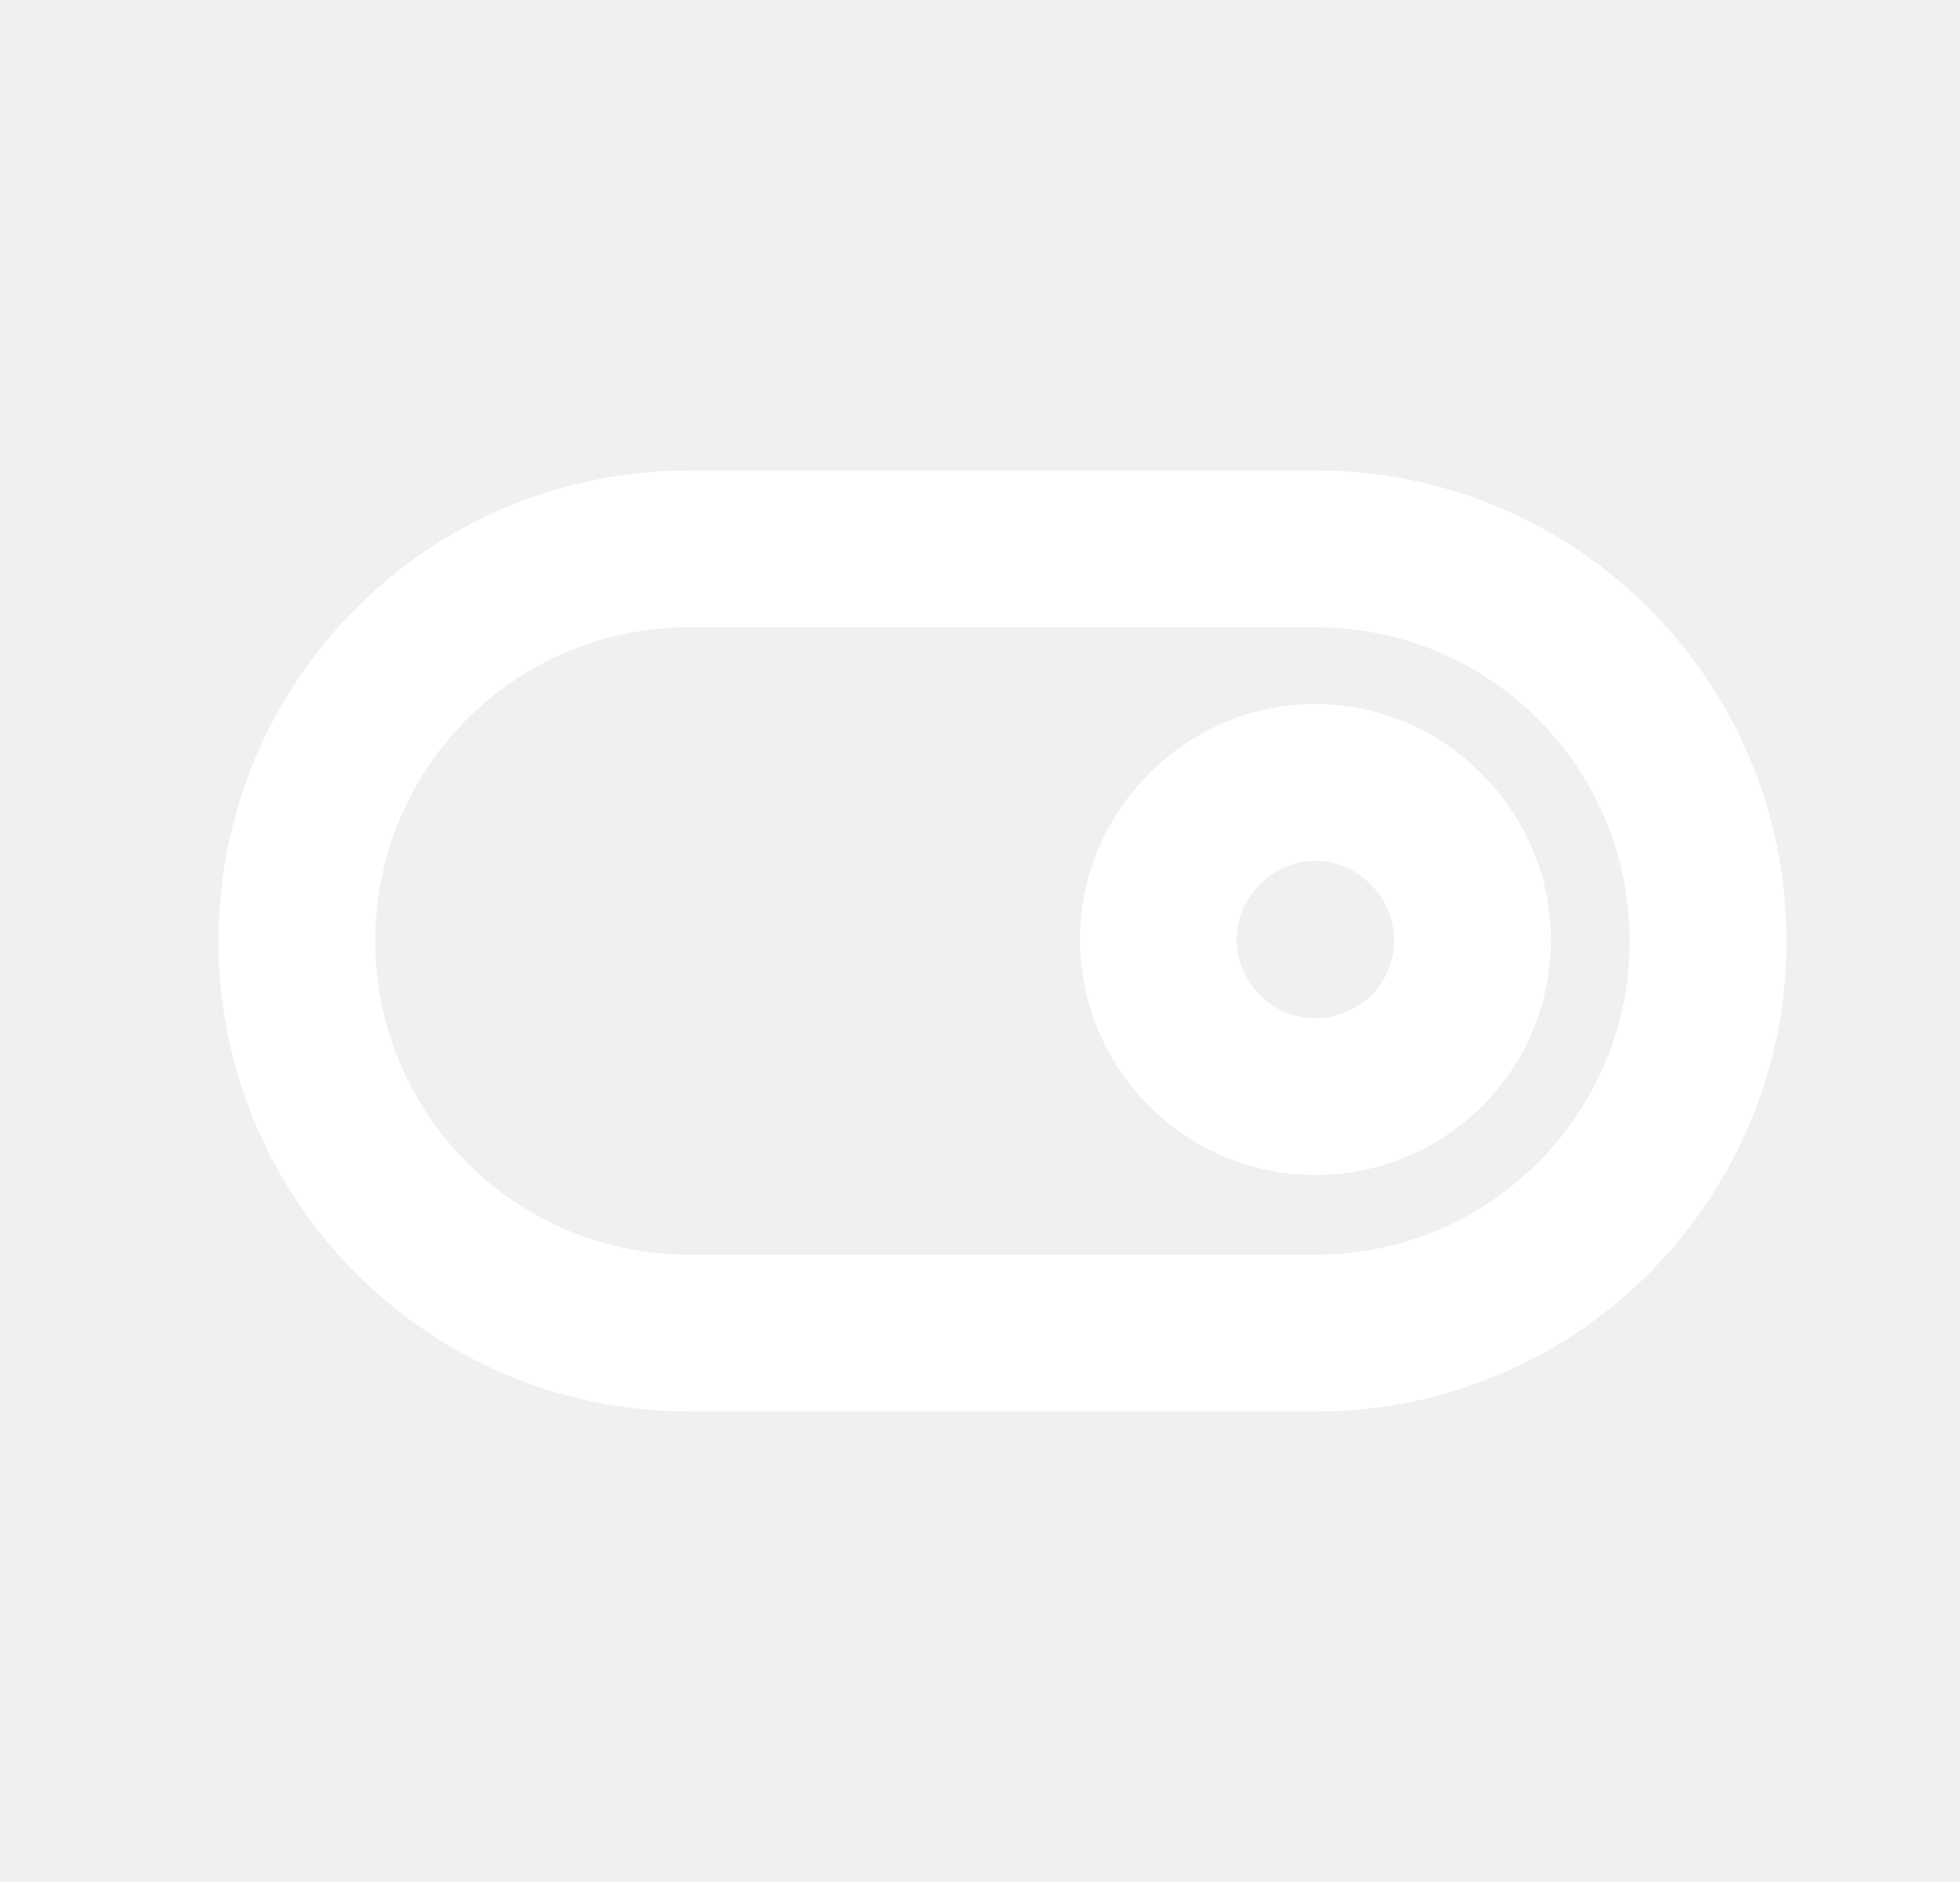
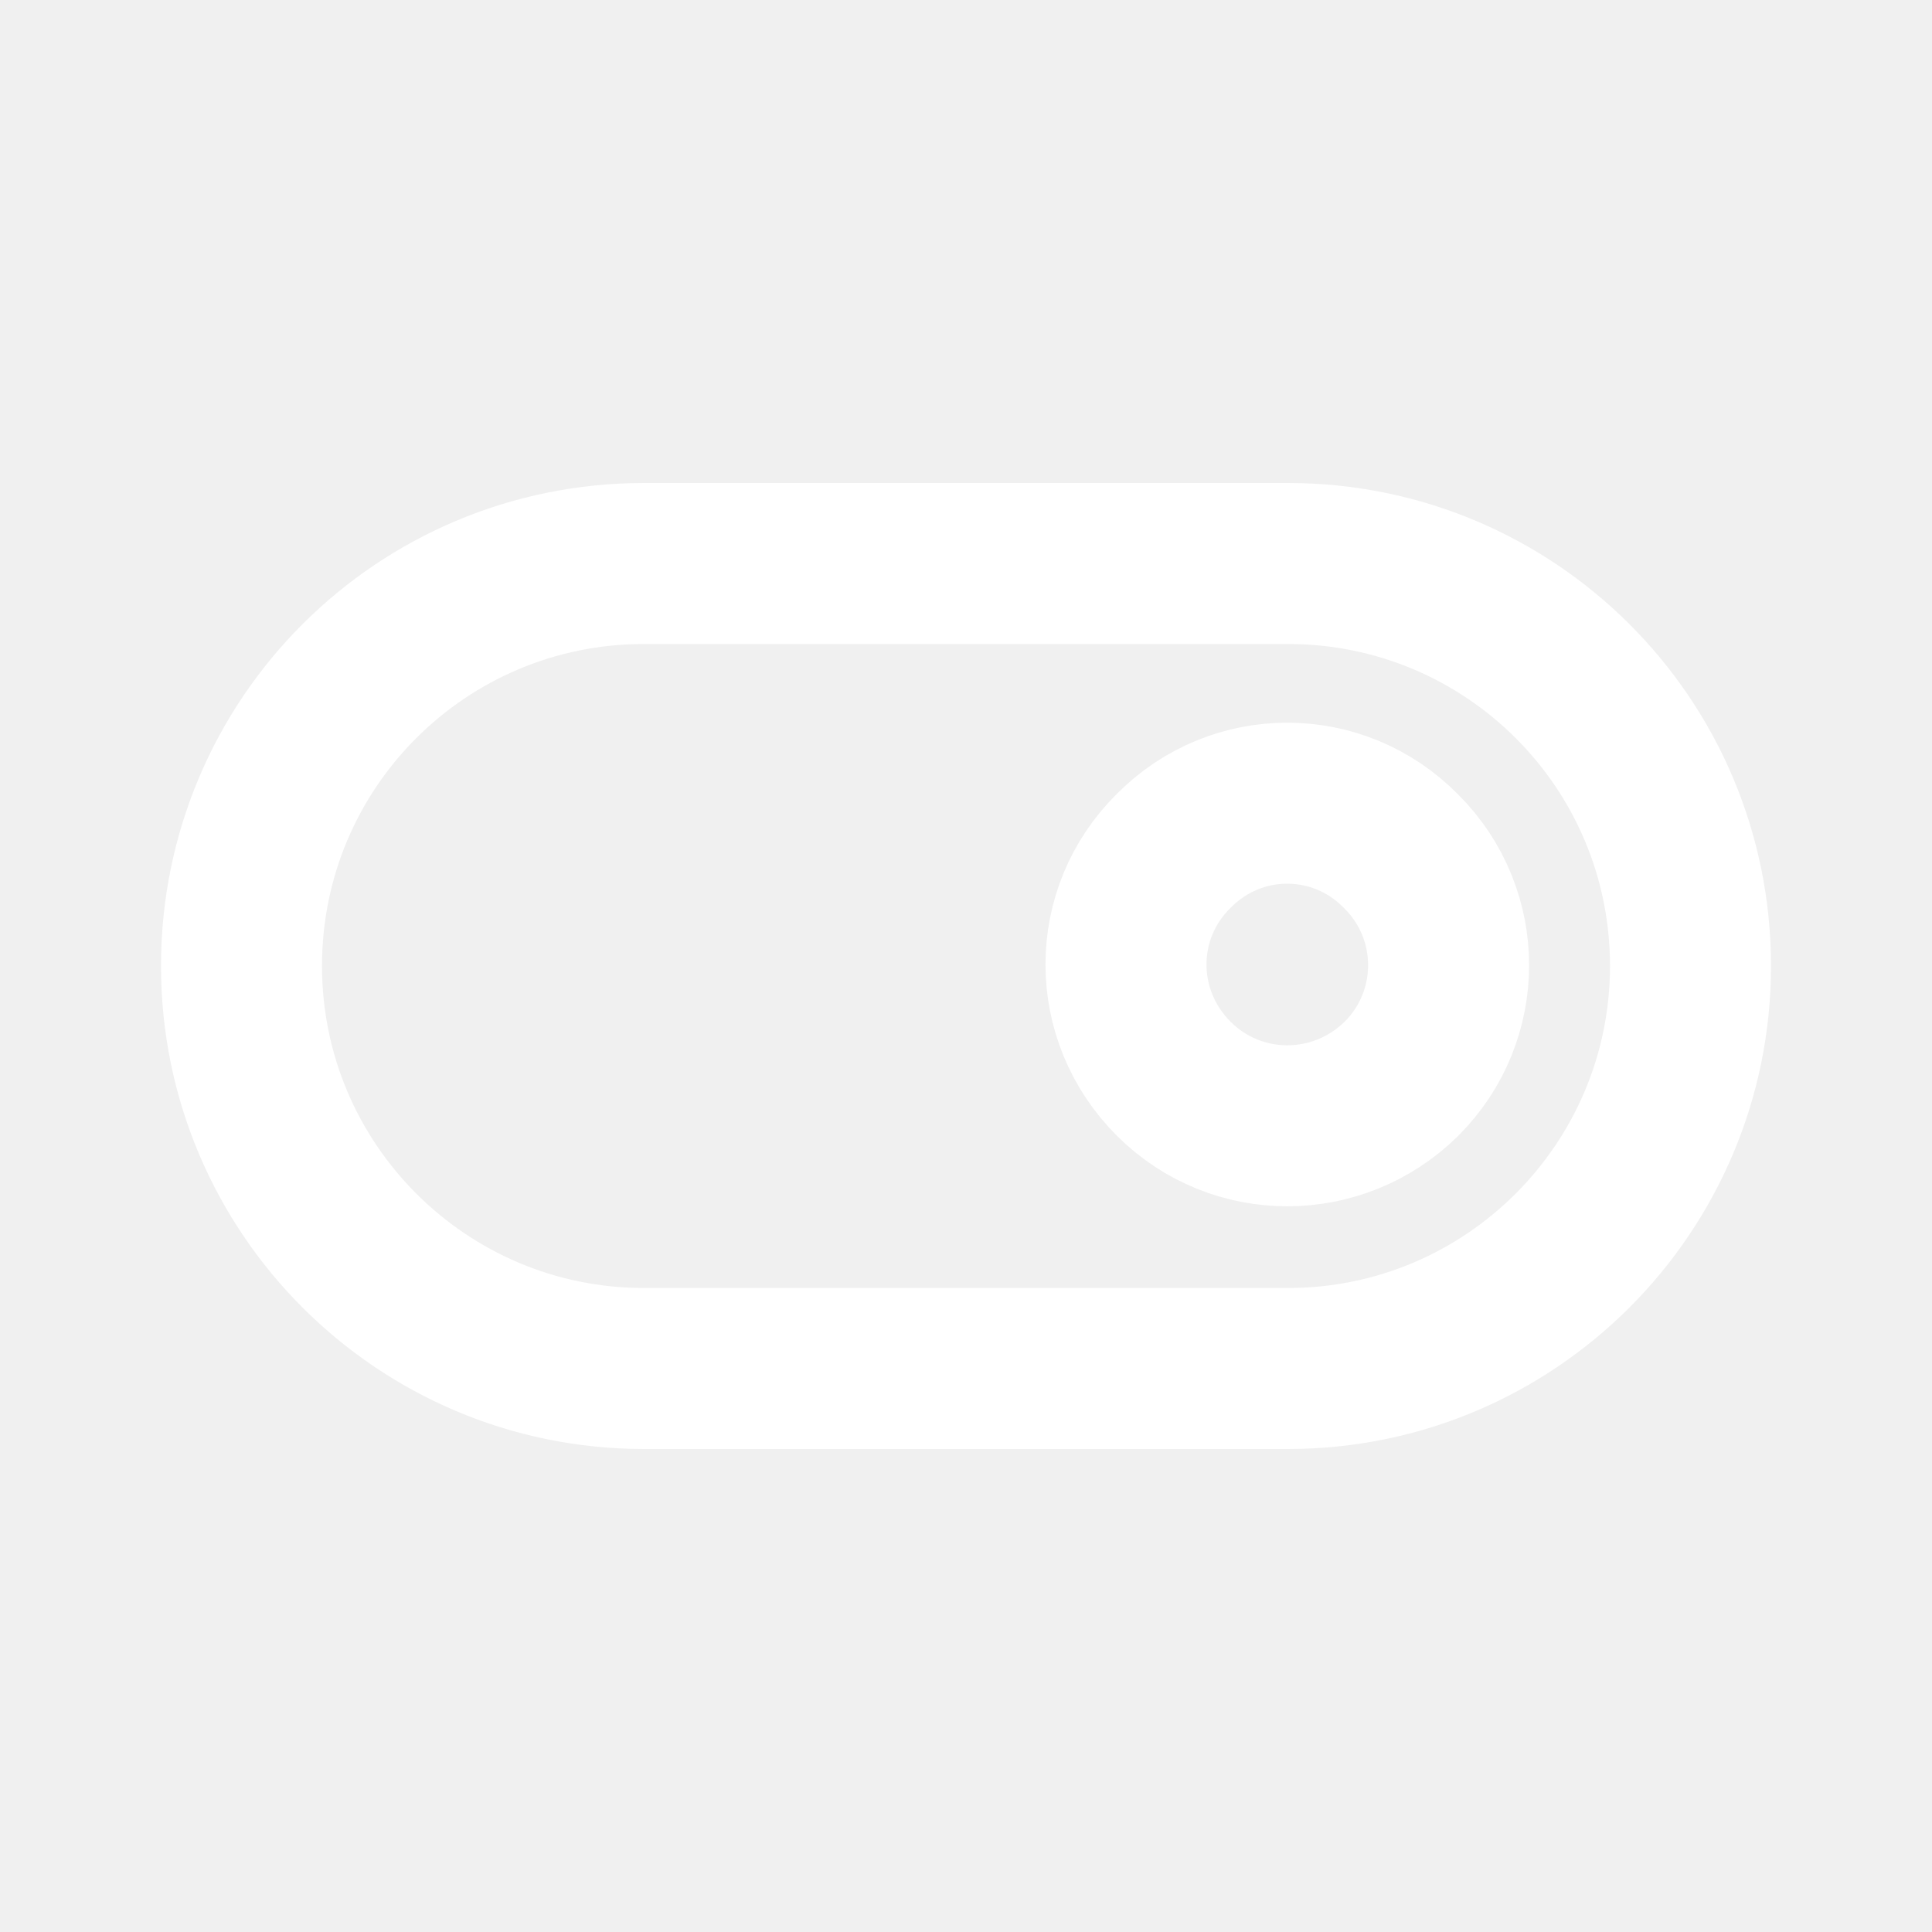
- <svg xmlns="http://www.w3.org/2000/svg" width="25" height="24" viewBox="0 0 25 24" fill="none">
-   <path d="M18.197 10.58C18.977 11.36 18.977 12.62 18.197 13.4C17.407 14.18 16.147 14.18 15.367 13.4C14.577 12.61 14.577 11.35 15.367 10.57C16.147 9.78 17.407 9.78 18.187 10.57M8.787 7H16.787C19.547 7 21.787 9.23 21.787 12C21.787 14.76 19.547 17 16.787 17H8.787C6.026 17 3.787 14.76 3.787 12C3.787 9.23 6.026 7 8.787 7Z" stroke="white" stroke-width="2" stroke-linecap="round" stroke-linejoin="round" />
+ <svg xmlns="http://www.w3.org/2000/svg" width="24" height="24" viewBox="0 0 24 24" fill="none">
+   <path d="M17.41 10.58C18.19 11.36 18.19 12.62 17.41 13.4C16.62 14.18 15.36 14.18 14.58 13.4C13.79 12.61 13.79 11.35 14.58 10.57C15.36 9.78 16.62 9.78 17.4 10.57M8 7H16C18.76 7 21 9.23 21 12C21 14.76 18.76 17 16 17H8C5.239 17 3 14.76 3 12C3 9.23 5.239 7 8 7Z" stroke="white" stroke-width="2" stroke-linecap="round" stroke-linejoin="round" />
</svg>
